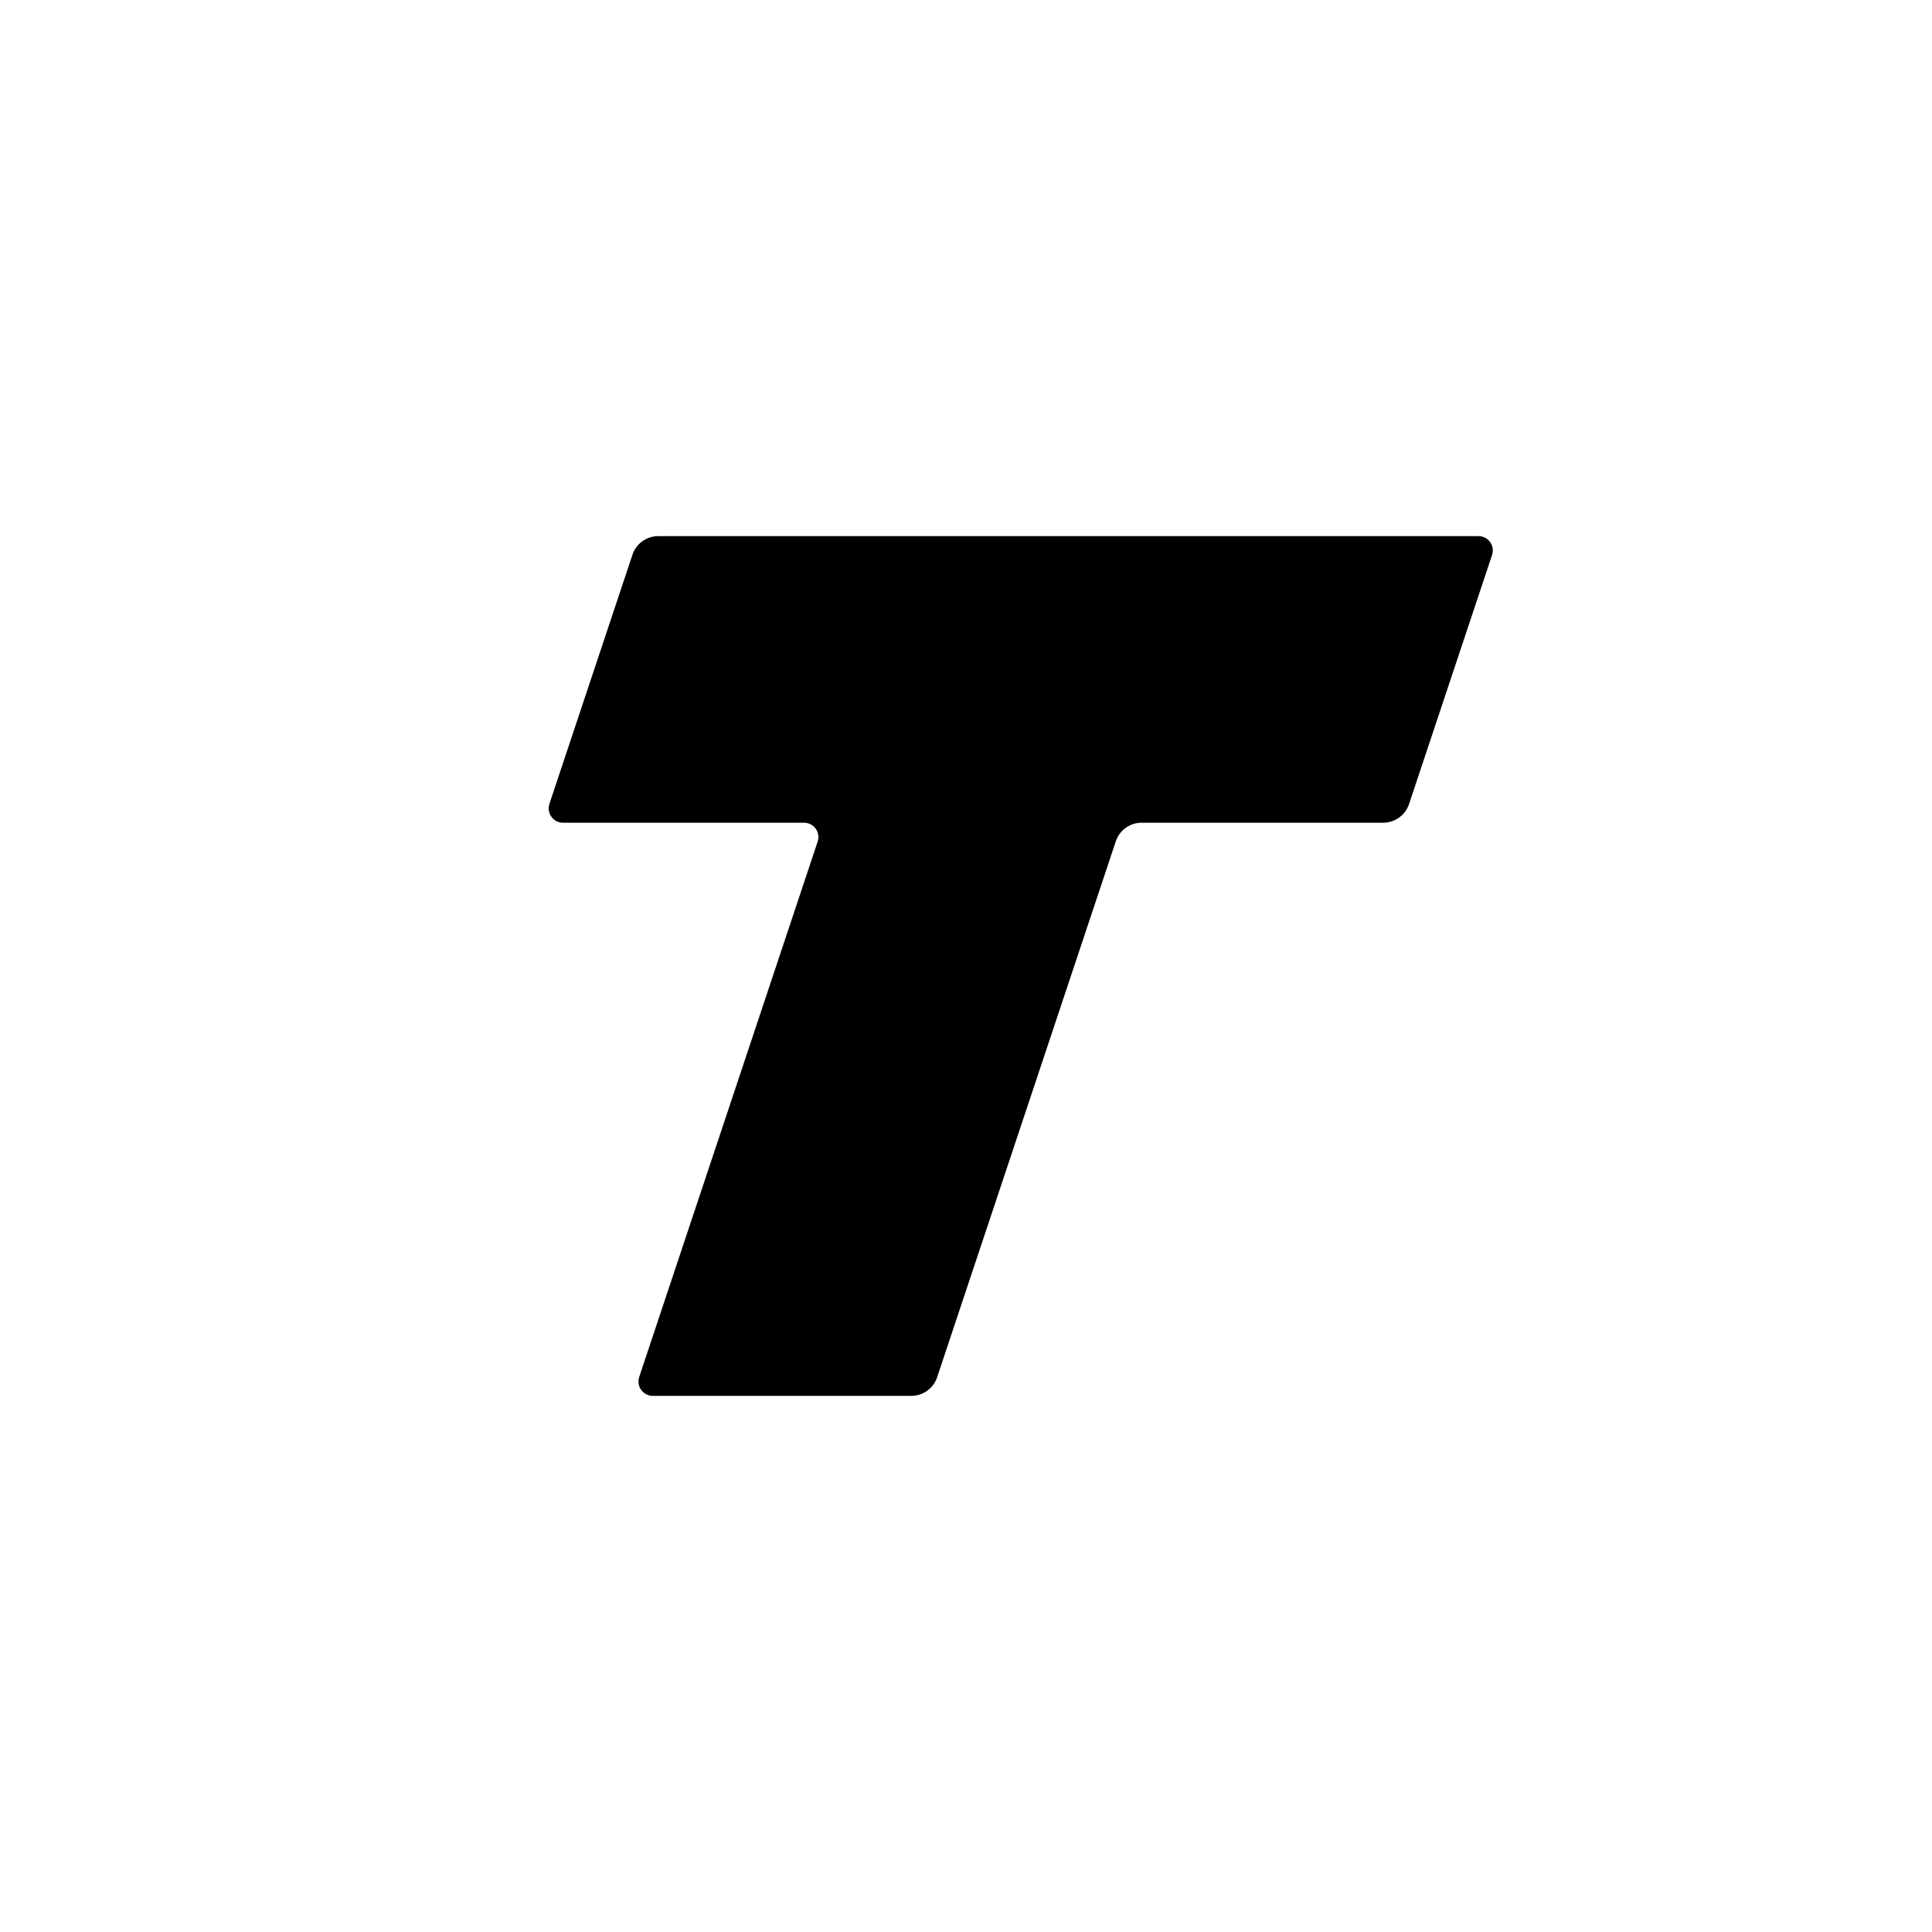
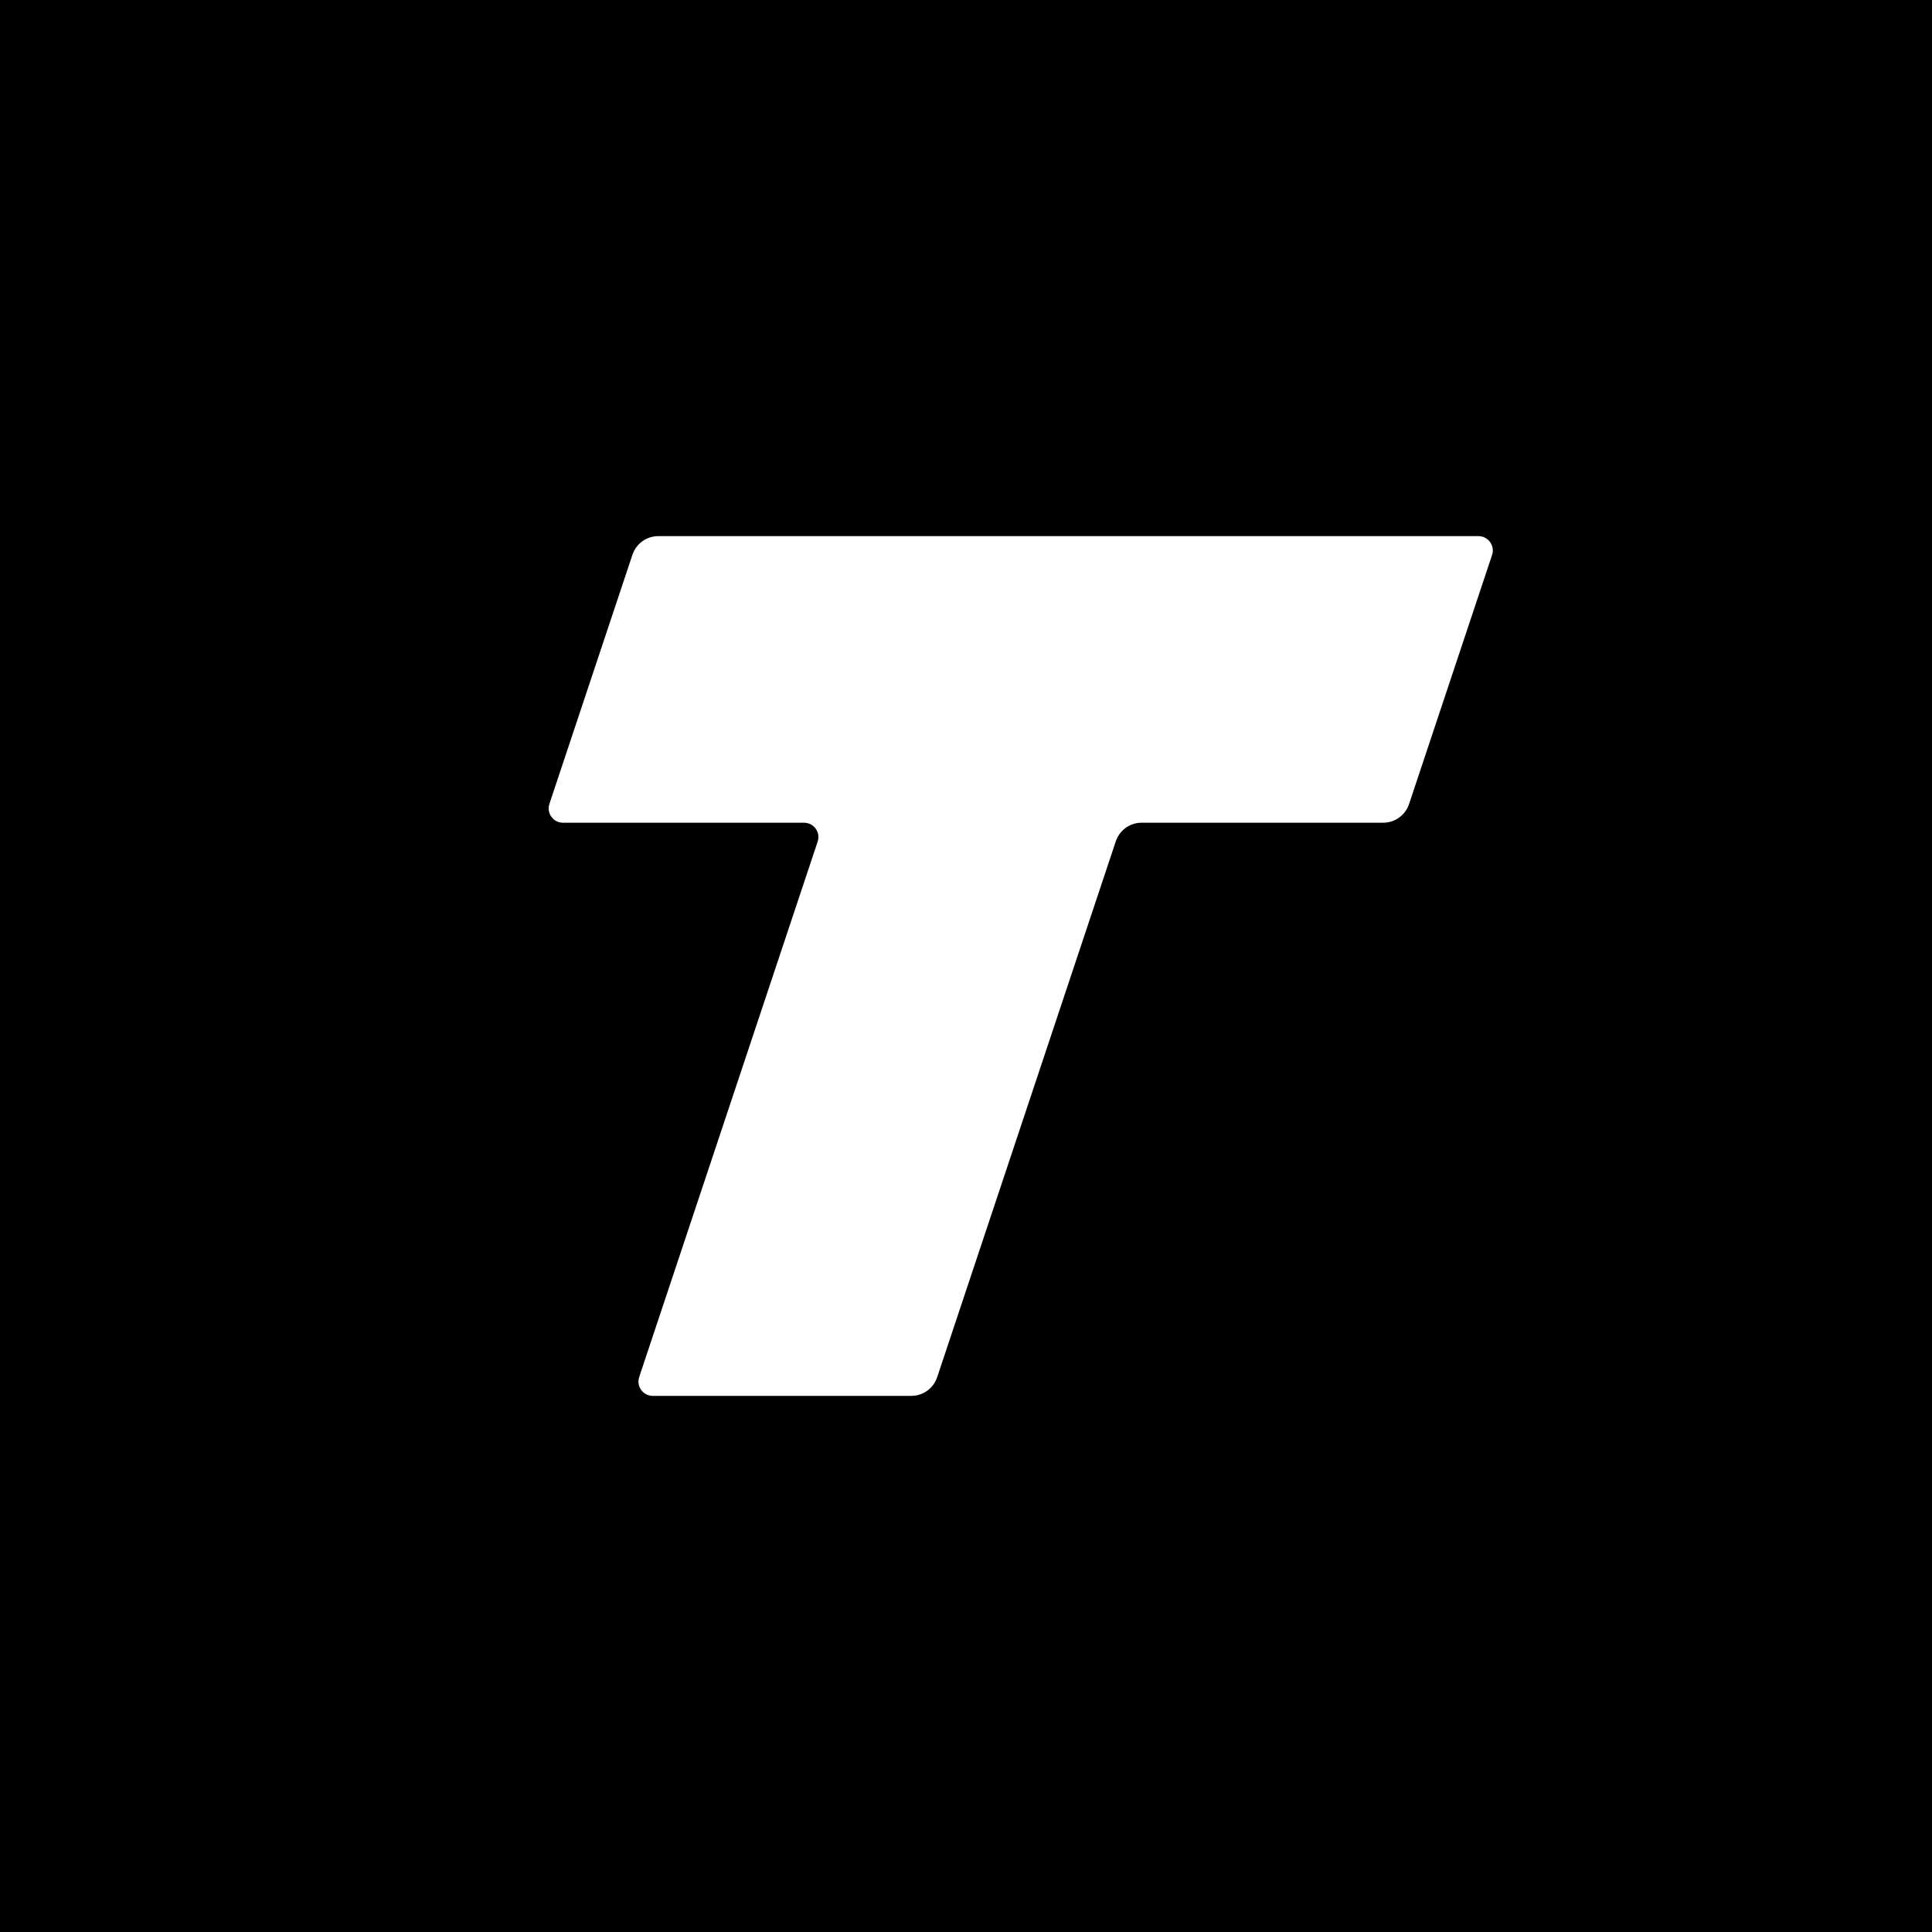
- <svg xmlns="http://www.w3.org/2000/svg" width="178" height="178" fill="none" viewBox="0 0 178 178">
-   <path fill="#000" d="M0 0h178v178H0z" />
-   <path fill="#fff" fill-rule="evenodd" d="M178 178H0V0h178z" clip-rule="evenodd" />
-   <path fill="#000" d="M58.268 51.112a2.51 2.51 0 0 1 2.379-1.717h75.569c.9 0 1.537.882 1.252 1.738l-7.649 22.949a2.51 2.51 0 0 1-2.38 1.716H105.18c-1.08 0-2.038.692-2.379 1.716l-16.46 49.375a2.51 2.51 0 0 1-2.378 1.716h-23.82a1.32 1.32 0 0 1-1.252-1.737l16.443-49.33a1.32 1.32 0 0 0-1.251-1.738H51.87a1.32 1.32 0 0 1-1.252-1.737z" />
+ <svg xmlns="http://www.w3.org/2000/svg" width="178" height="178" viewBox="0 0 178 178" fill="none">
+   <rect width="178" height="178" fill="white" />
+   <path fill-rule="evenodd" clip-rule="evenodd" d="M178 178H0V0H178V178Z" fill="black" />
+   <path d="M58.268 51.111C58.609 50.087 59.567 49.395 60.647 49.395H136.216C137.116 49.395 137.753 50.277 137.468 51.133L129.819 74.082C129.478 75.106 128.519 75.798 127.439 75.798H105.18C104.1 75.798 103.142 76.49 102.801 77.514L86.342 126.889C86.001 127.913 85.043 128.605 83.963 128.605H60.143C59.242 128.605 58.606 127.723 58.891 126.868L75.334 77.537C75.619 76.682 74.983 75.8 74.083 75.8H51.87C50.97 75.8 50.334 74.918 50.619 74.063L58.268 51.111Z" fill="white" />
</svg>
